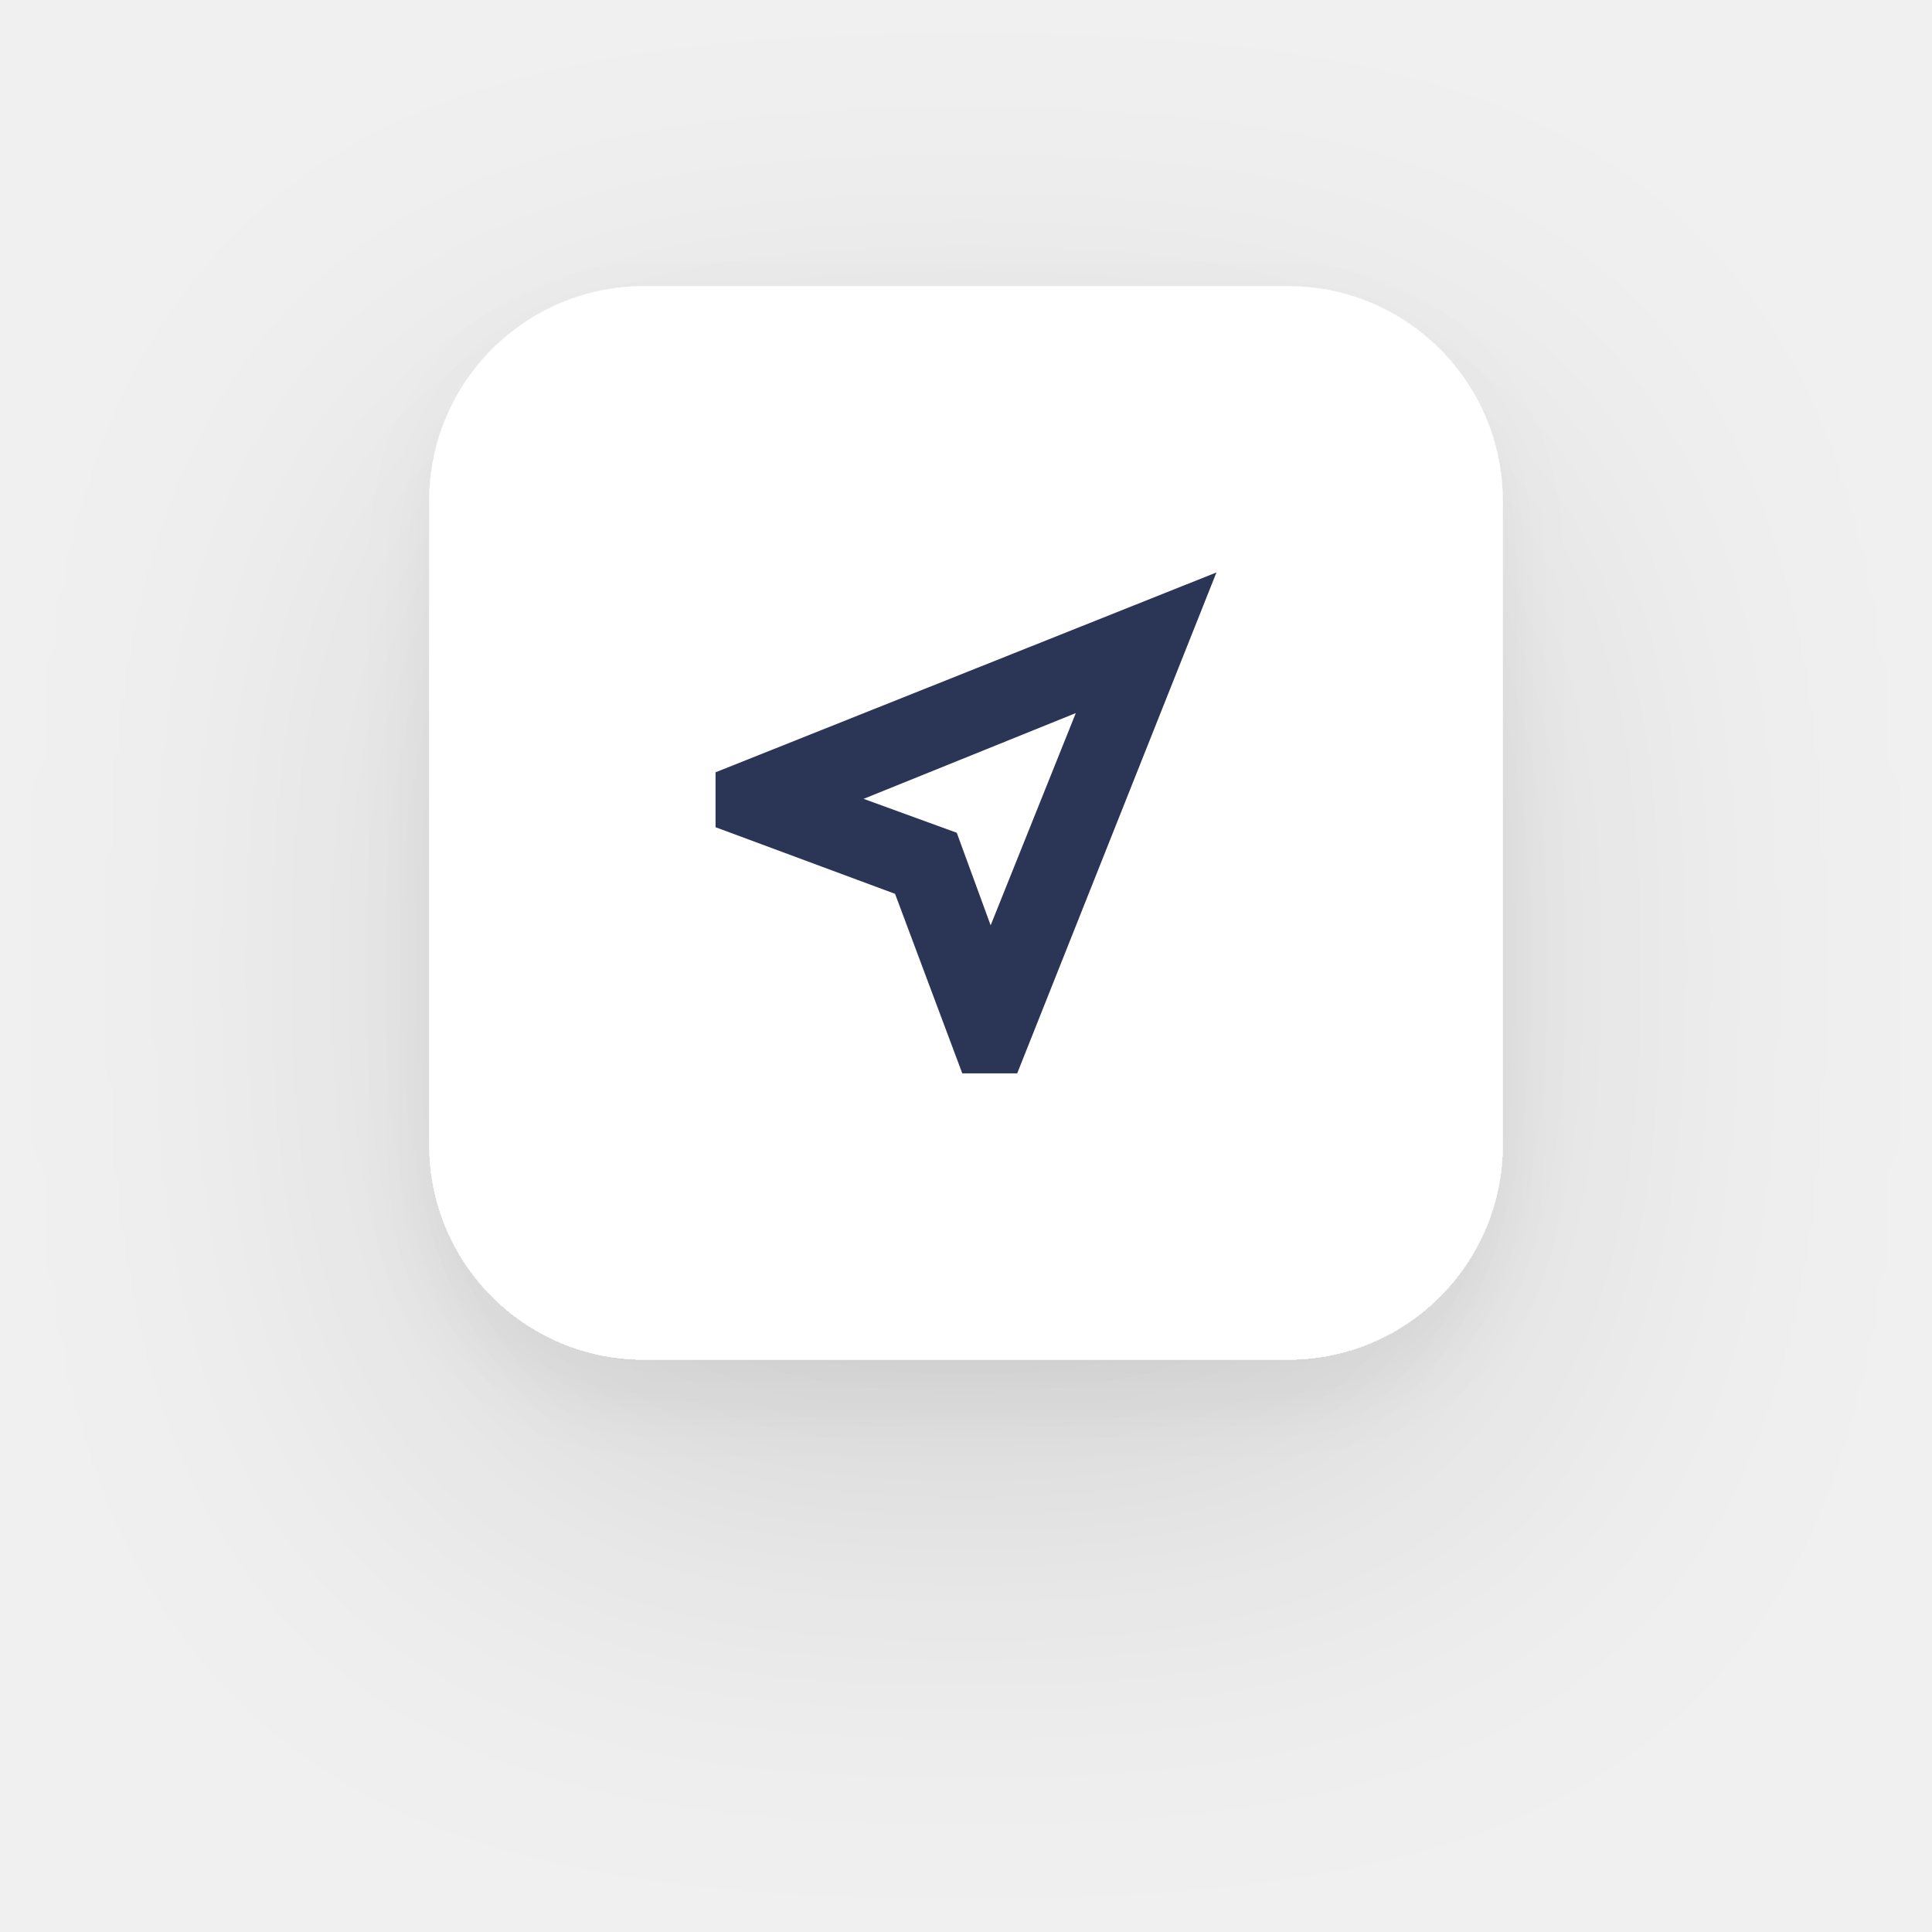
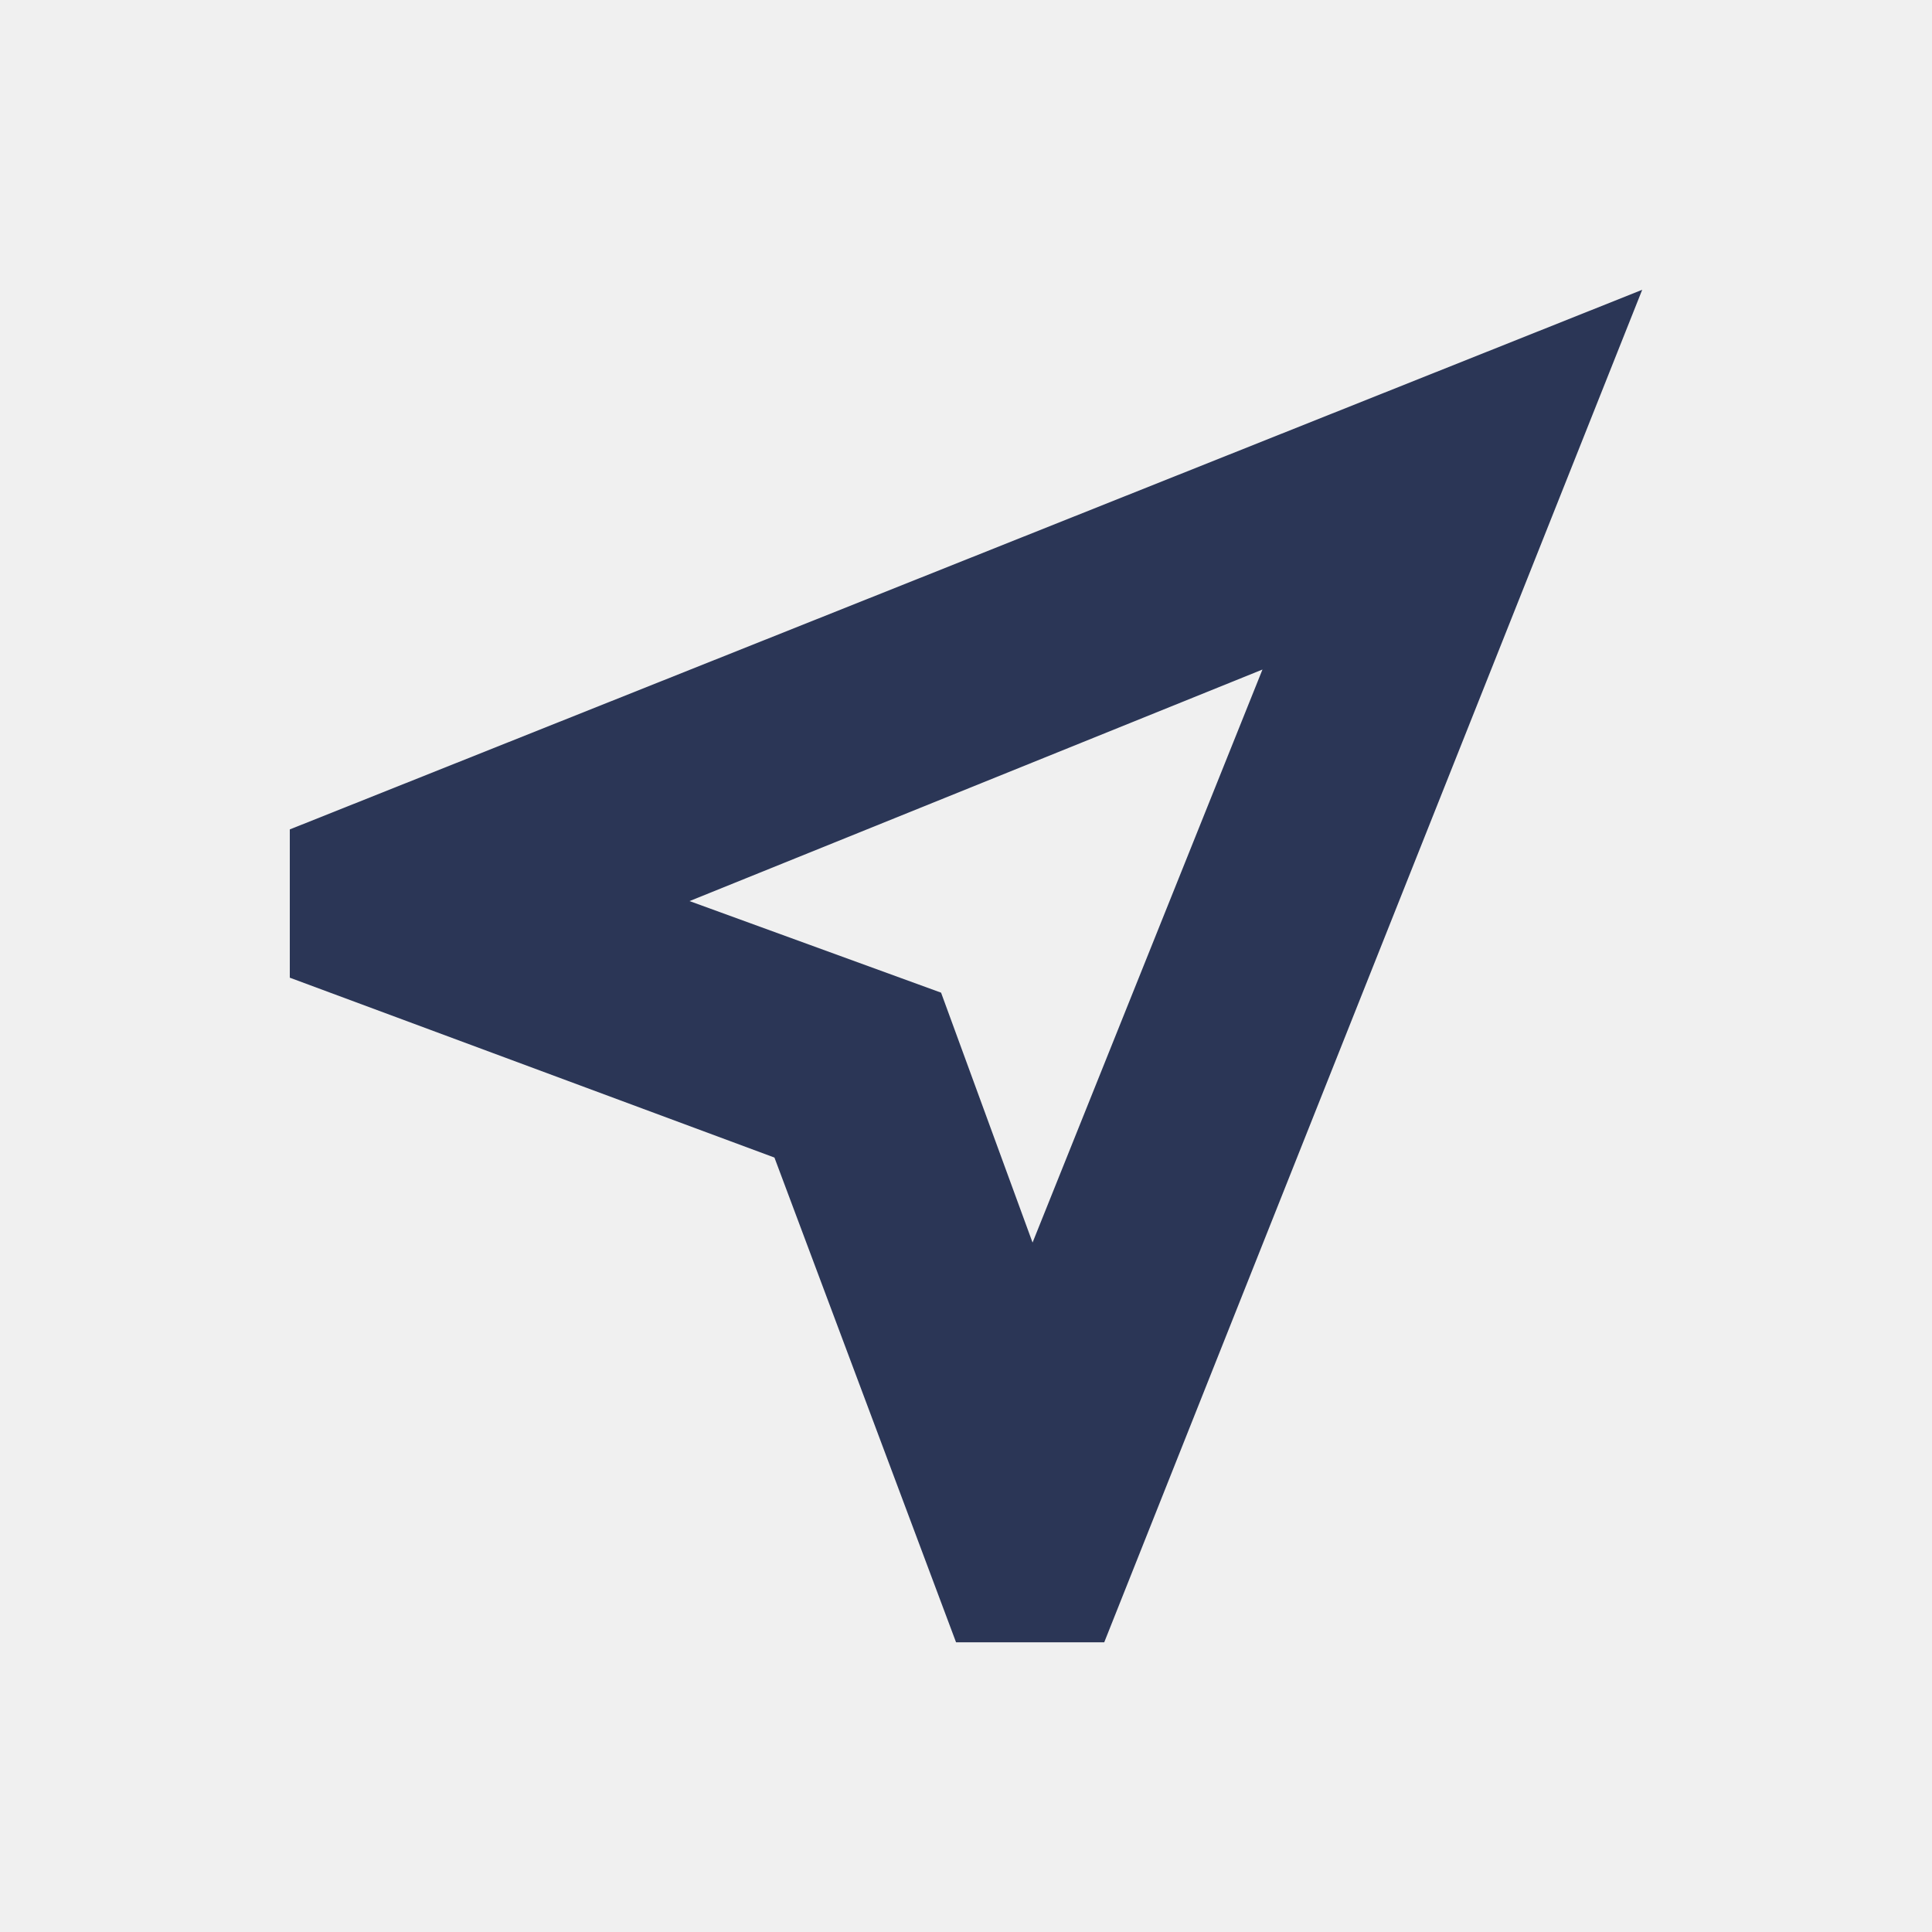
- <svg xmlns="http://www.w3.org/2000/svg" width="54" height="54" viewBox="0 0 54 54" fill="none">
-   <g filter="url(#filter0_dd_84_38)">
-     <rect x="12" y="8" width="30" height="30" rx="6" fill="white" />
-   </g>
-   <path d="M26.896 30.001L25.017 24.983L20 23.121V21.586L34 16L28.431 30.001H26.896ZM27.689 25.863L30.069 19.931L24.138 22.328L26.742 23.276L27.689 25.863Z" fill="#2B3656" />
-   <defs>
-     <filter id="filter0_dd_84_38" x="0" y="0" width="54" height="54" filterUnits="userSpaceOnUse" color-interpolation-filters="sRGB">
-       <feFlood flood-opacity="0" result="BackgroundImageFix" />
-       <feColorMatrix in="SourceAlpha" type="matrix" values="0 0 0 0 0 0 0 0 0 0 0 0 0 0 0 0 0 0 127 0" result="hardAlpha" />
-       <feOffset dy="1" />
-       <feGaussianBlur stdDeviation="1" />
-       <feComposite in2="hardAlpha" operator="out" />
-       <feColorMatrix type="matrix" values="0 0 0 0 0 0 0 0 0 0 0 0 0 0 0 0 0 0 0.05 0" />
-       <feBlend mode="normal" in2="BackgroundImageFix" result="effect1_dropShadow_84_38" />
-       <feColorMatrix in="SourceAlpha" type="matrix" values="0 0 0 0 0 0 0 0 0 0 0 0 0 0 0 0 0 0 127 0" result="hardAlpha" />
-       <feOffset dy="4" />
-       <feGaussianBlur stdDeviation="6" />
-       <feComposite in2="hardAlpha" operator="out" />
-       <feColorMatrix type="matrix" values="0 0 0 0 0 0 0 0 0 0 0 0 0 0 0 0 0 0 0.12 0" />
-       <feBlend mode="normal" in2="effect1_dropShadow_84_38" result="effect2_dropShadow_84_38" />
-       <feBlend mode="normal" in="SourceGraphic" in2="effect2_dropShadow_84_38" result="shape" />
-     </filter>
-   </defs>
+ <svg xmlns="http://www.w3.org/2000/svg" width="20" height="20" viewBox="0 0 20 20" fill="none">
+   <path d="M9.897 17.001L8.017 11.983L3 10.121V8.586L17 3L11.431 17.001H9.897ZM10.689 12.863L13.069 6.931L7.138 9.328L9.742 10.276L10.689 12.863Z" fill="#2B3656" />
</svg>
